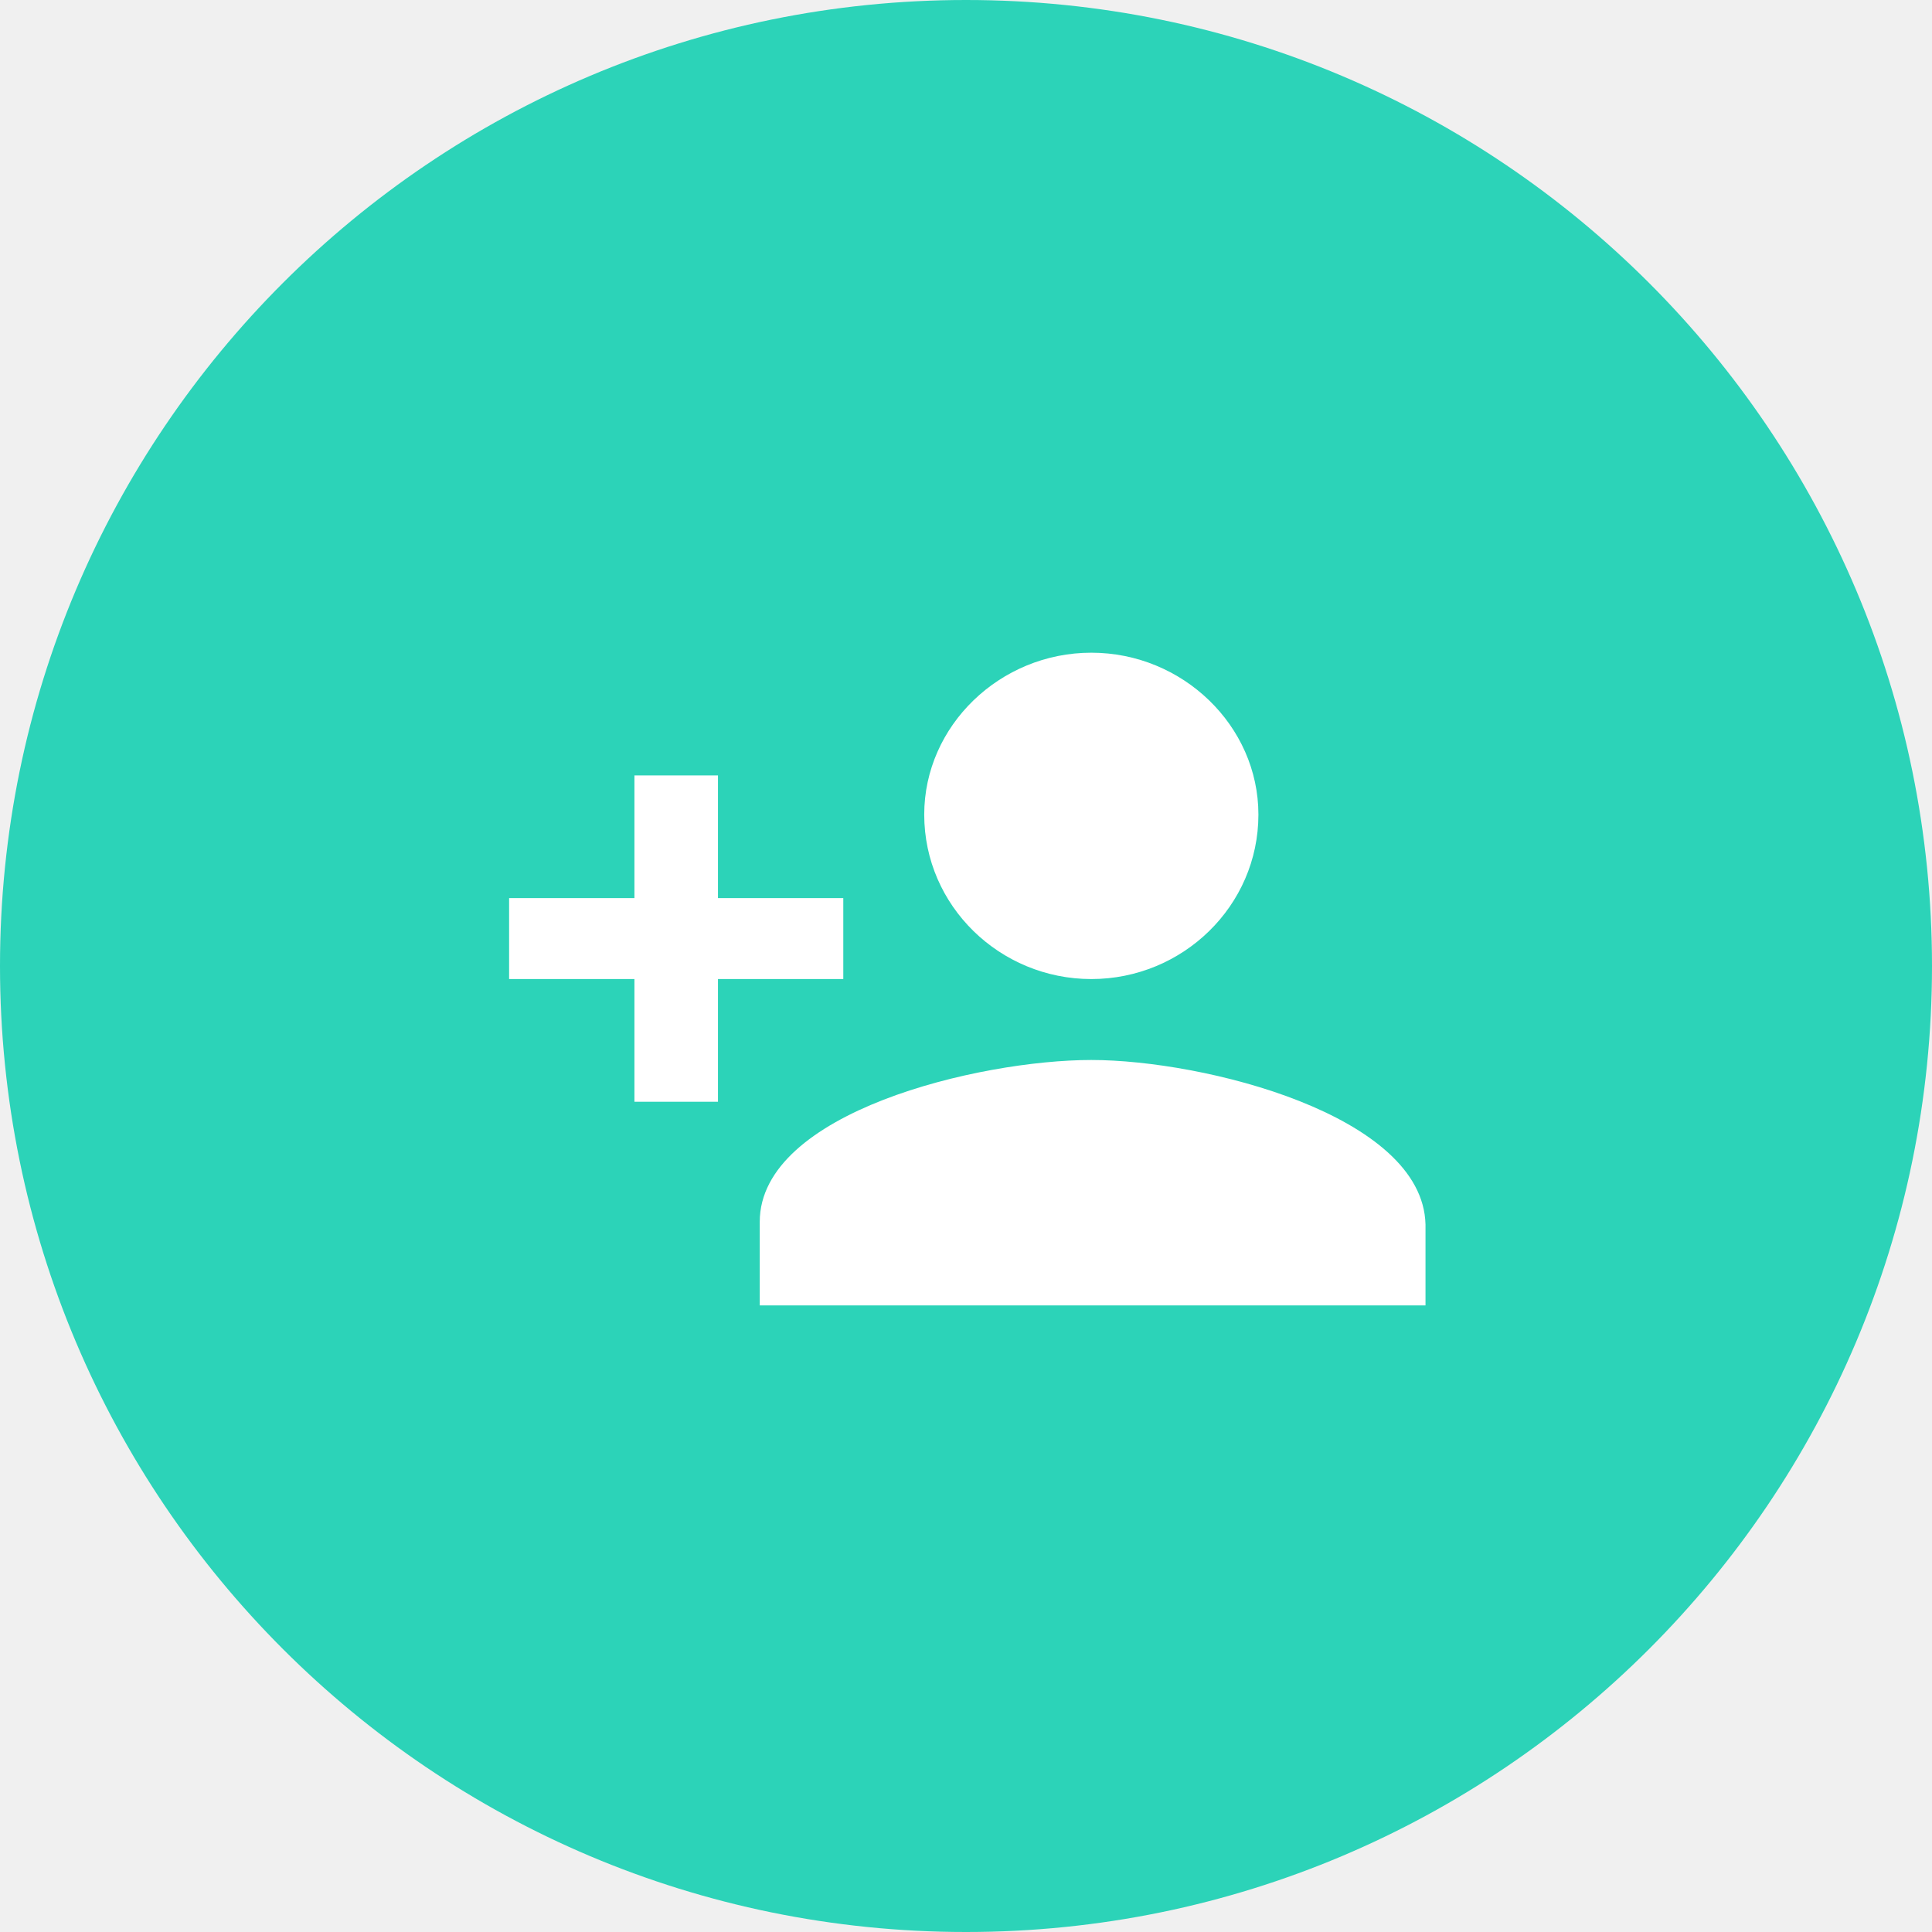
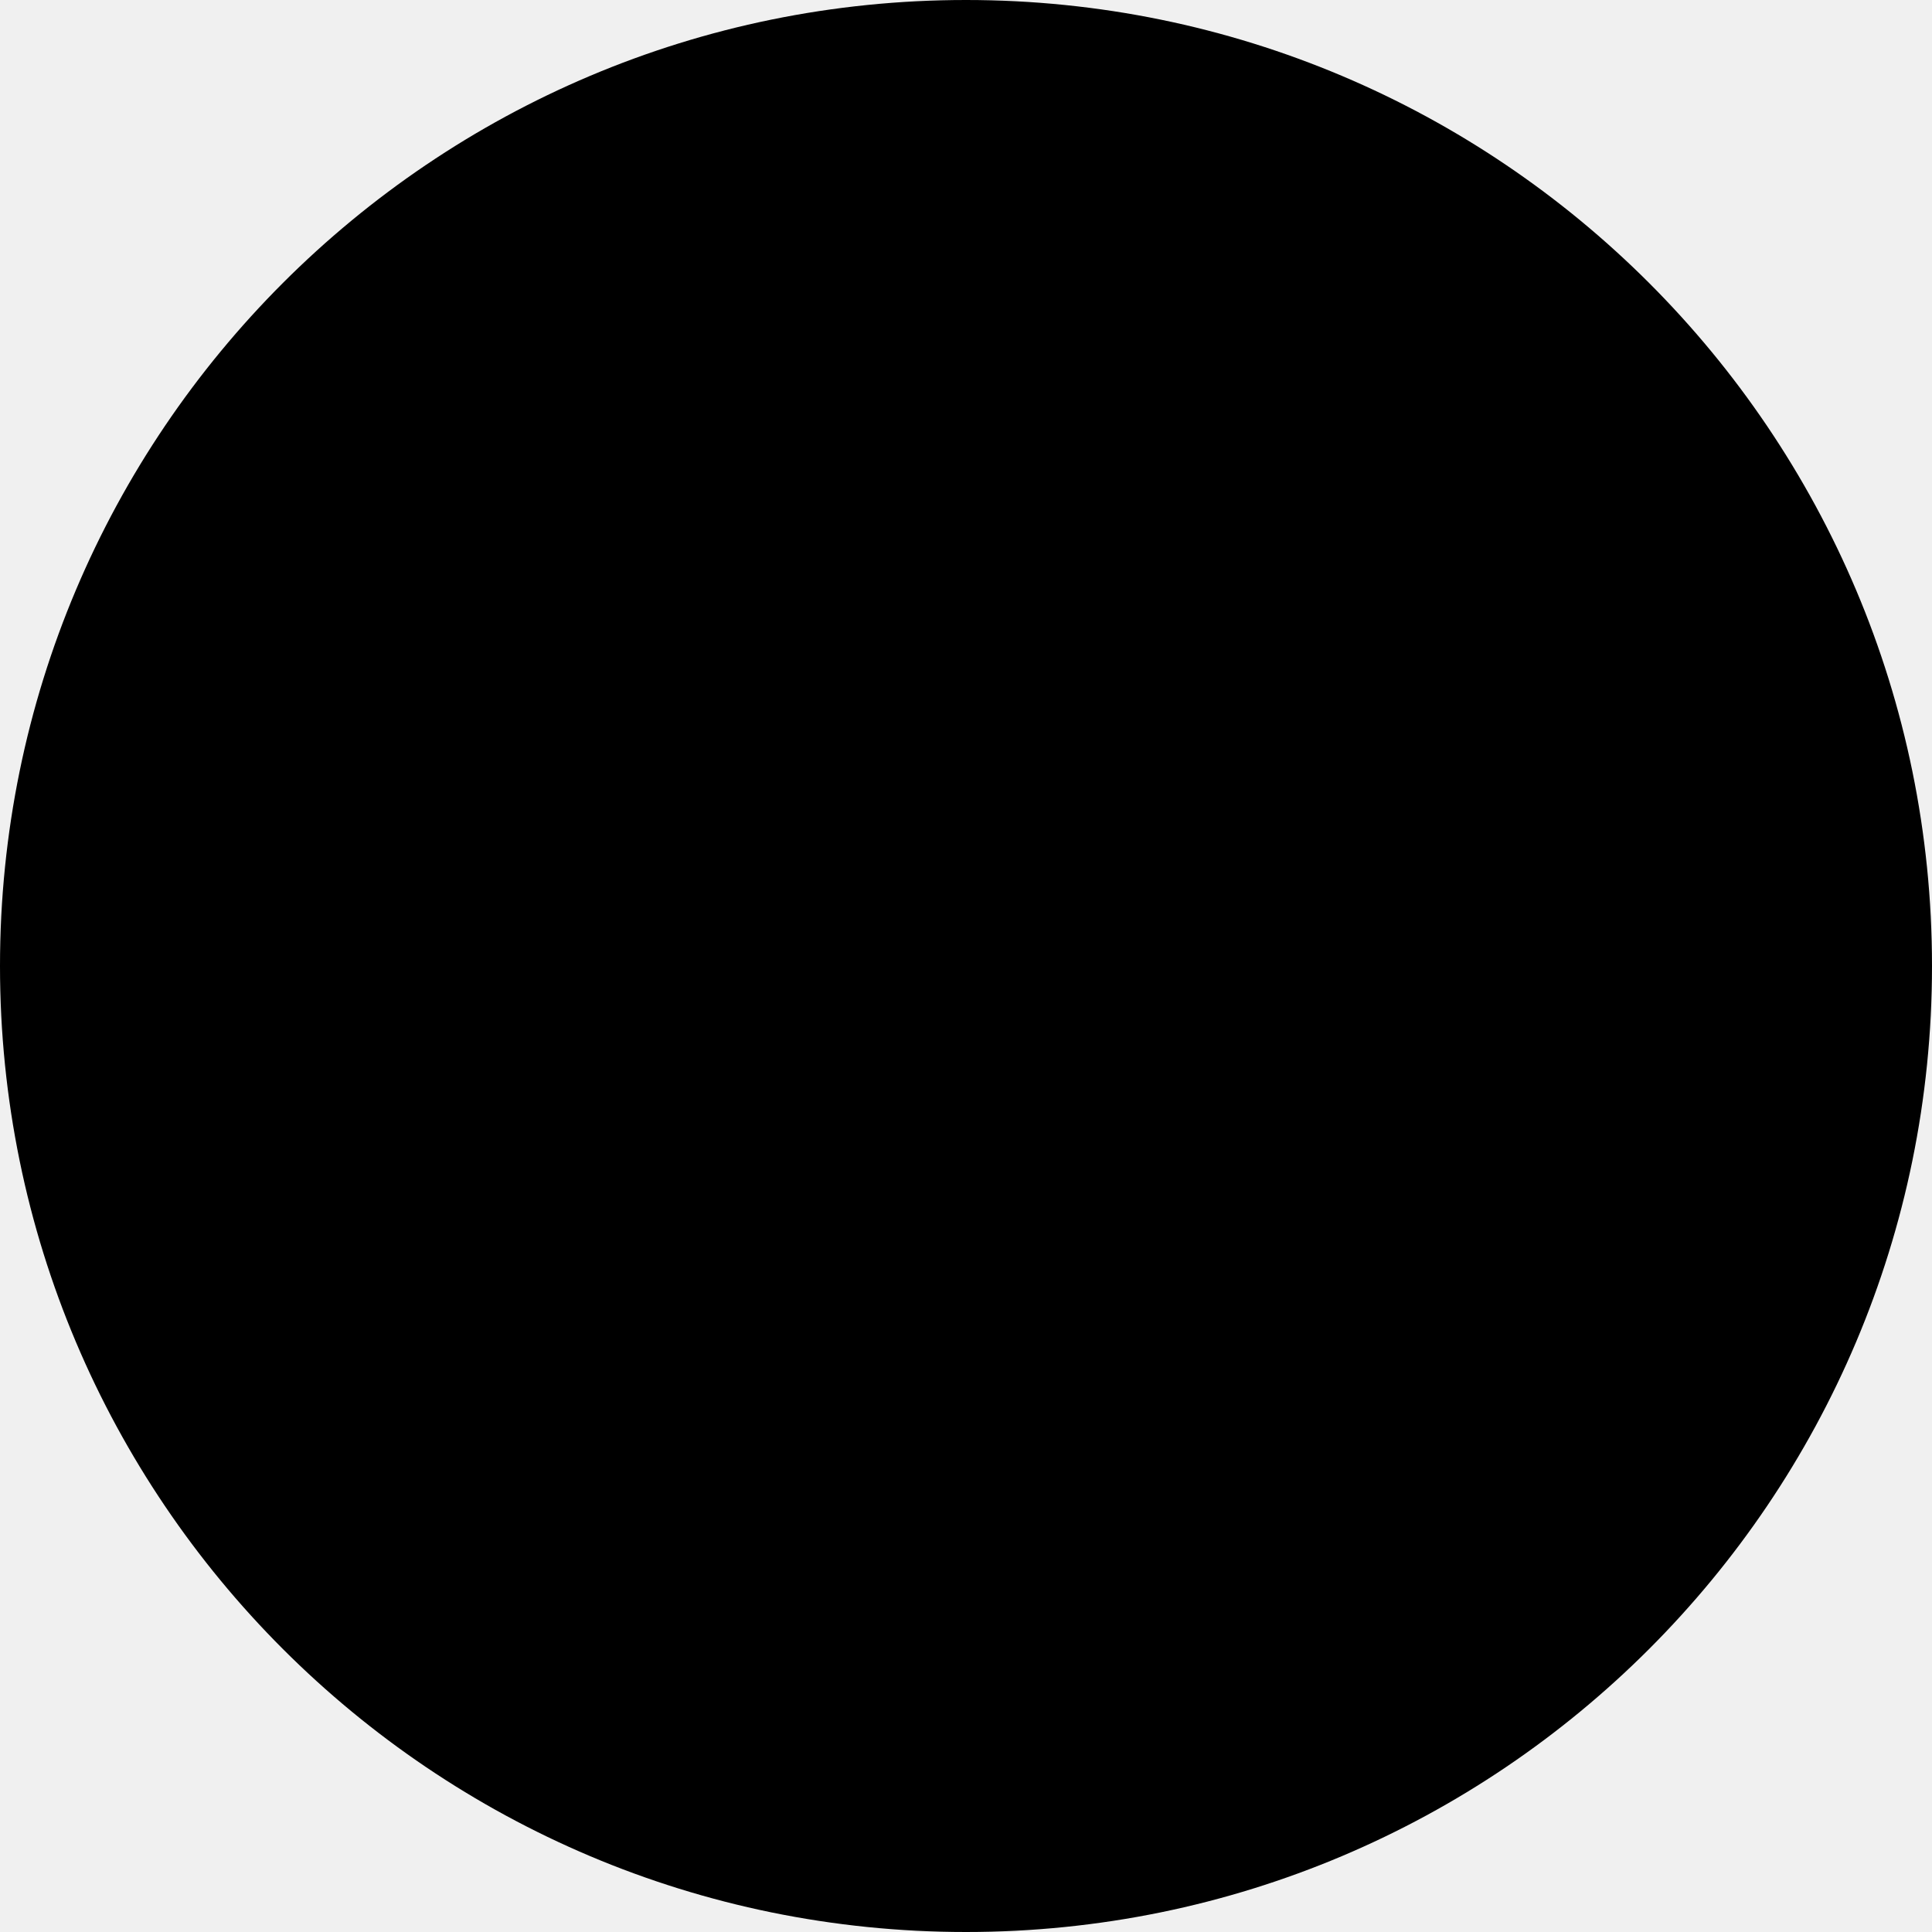
<svg xmlns="http://www.w3.org/2000/svg" viewBox="0 0 74 74">
-   <circle cx="37" cy="37" r="37" fill="#2cd3b8" />
-   <path d="M41.8 37.5c3.5 0 6.4-2.8 6.4-6.3 0-3.4-2.9-6.2-6.4-6.2s-6.4 2.8-6.4 6.2c0 3.5 2.9 6.3 6.4 6.3zm-14.3-3.1v-4.7h-3.2v4.7h-4.8v3.1h4.8v4.7h3.2v-4.7h4.8v-3.1h-4.8zm14.3 6.2c-4.3 0-12.7 2-12.7 6.2V50h25.5v-3.1c-.1-4.2-8.5-6.3-12.8-6.3z" fill="#fff" />
+   <circle cx="37" cy="37" r="37" />
+   <path class="st1" d="M41.8 37.5c3.5 0 6.4-2.8 6.4-6.3 0-3.4-2.9-6.2-6.4-6.2s-6.4 2.8-6.4 6.2c0 3.5 2.9 6.3 6.4 6.3zm-14.3-3.1v-4.7h-3.2v4.7h-4.8v3.1h4.8v4.7h3.2v-4.7h4.8v-3.1h-4.8zm14.3 6.2c-4.3 0-12.7 2-12.7 6.2V50h25.5v-3.1c-.1-4.2-8.5-6.3-12.8-6.3z" />
</svg>
